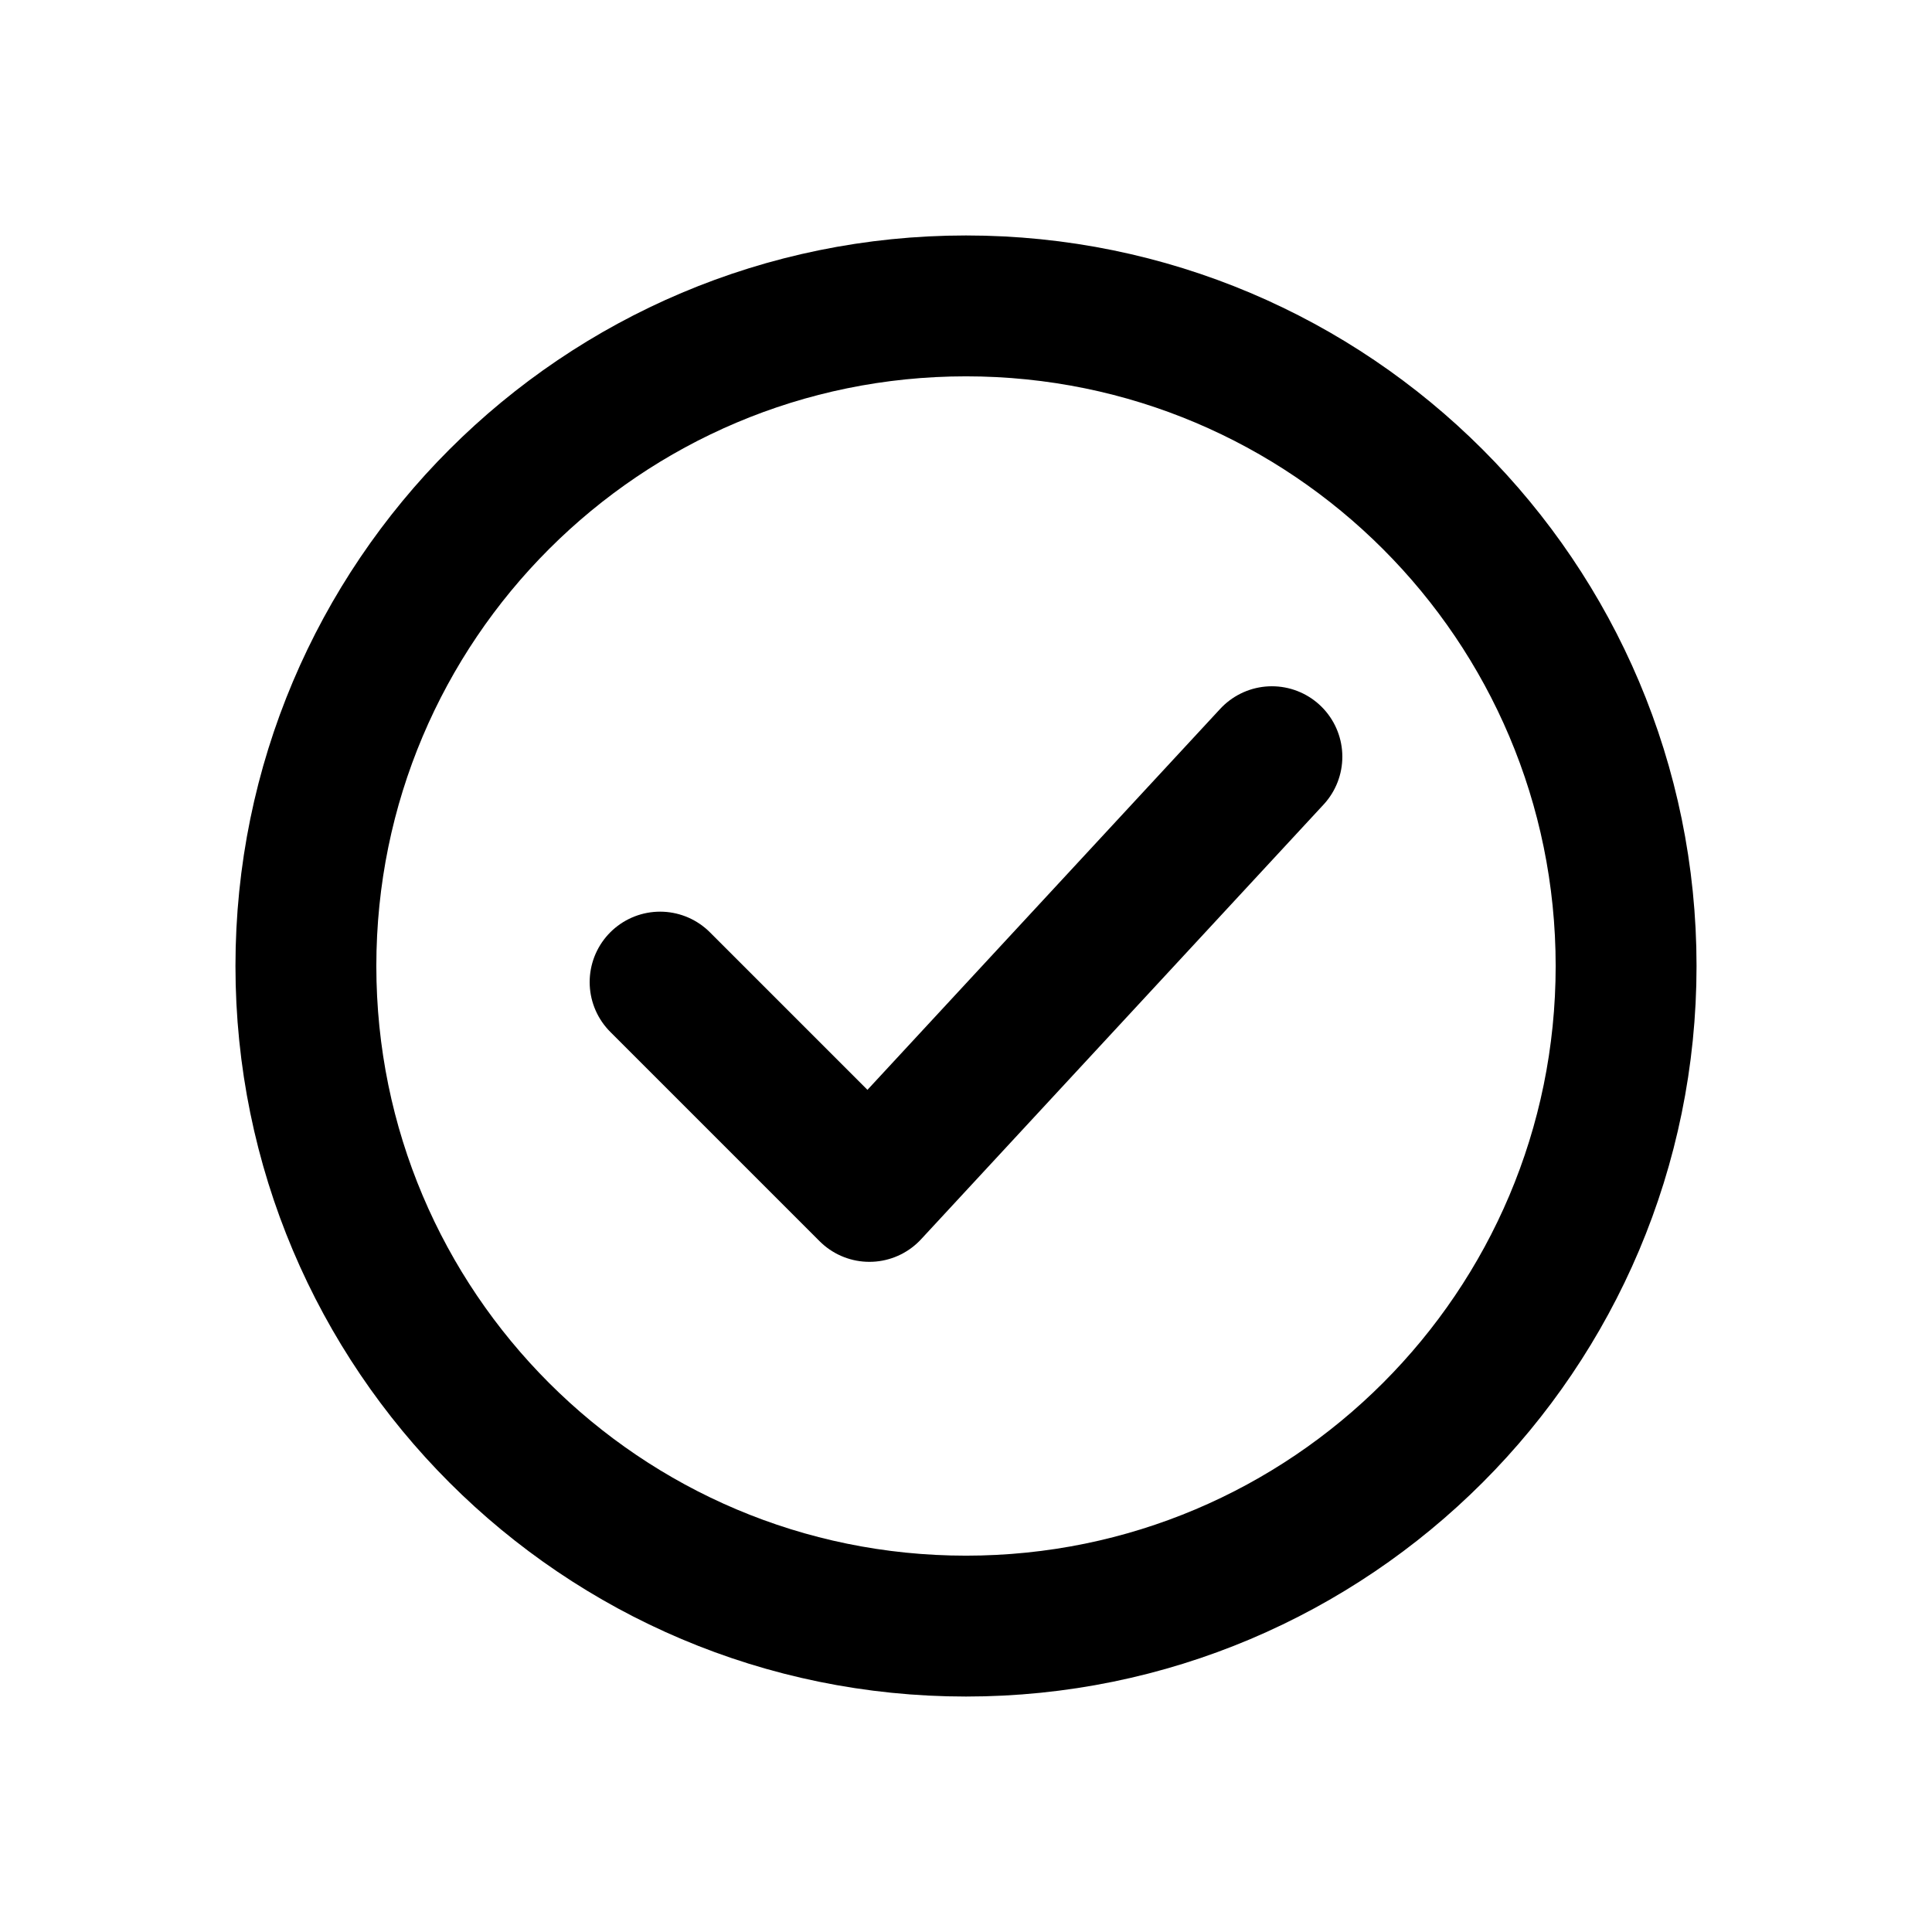
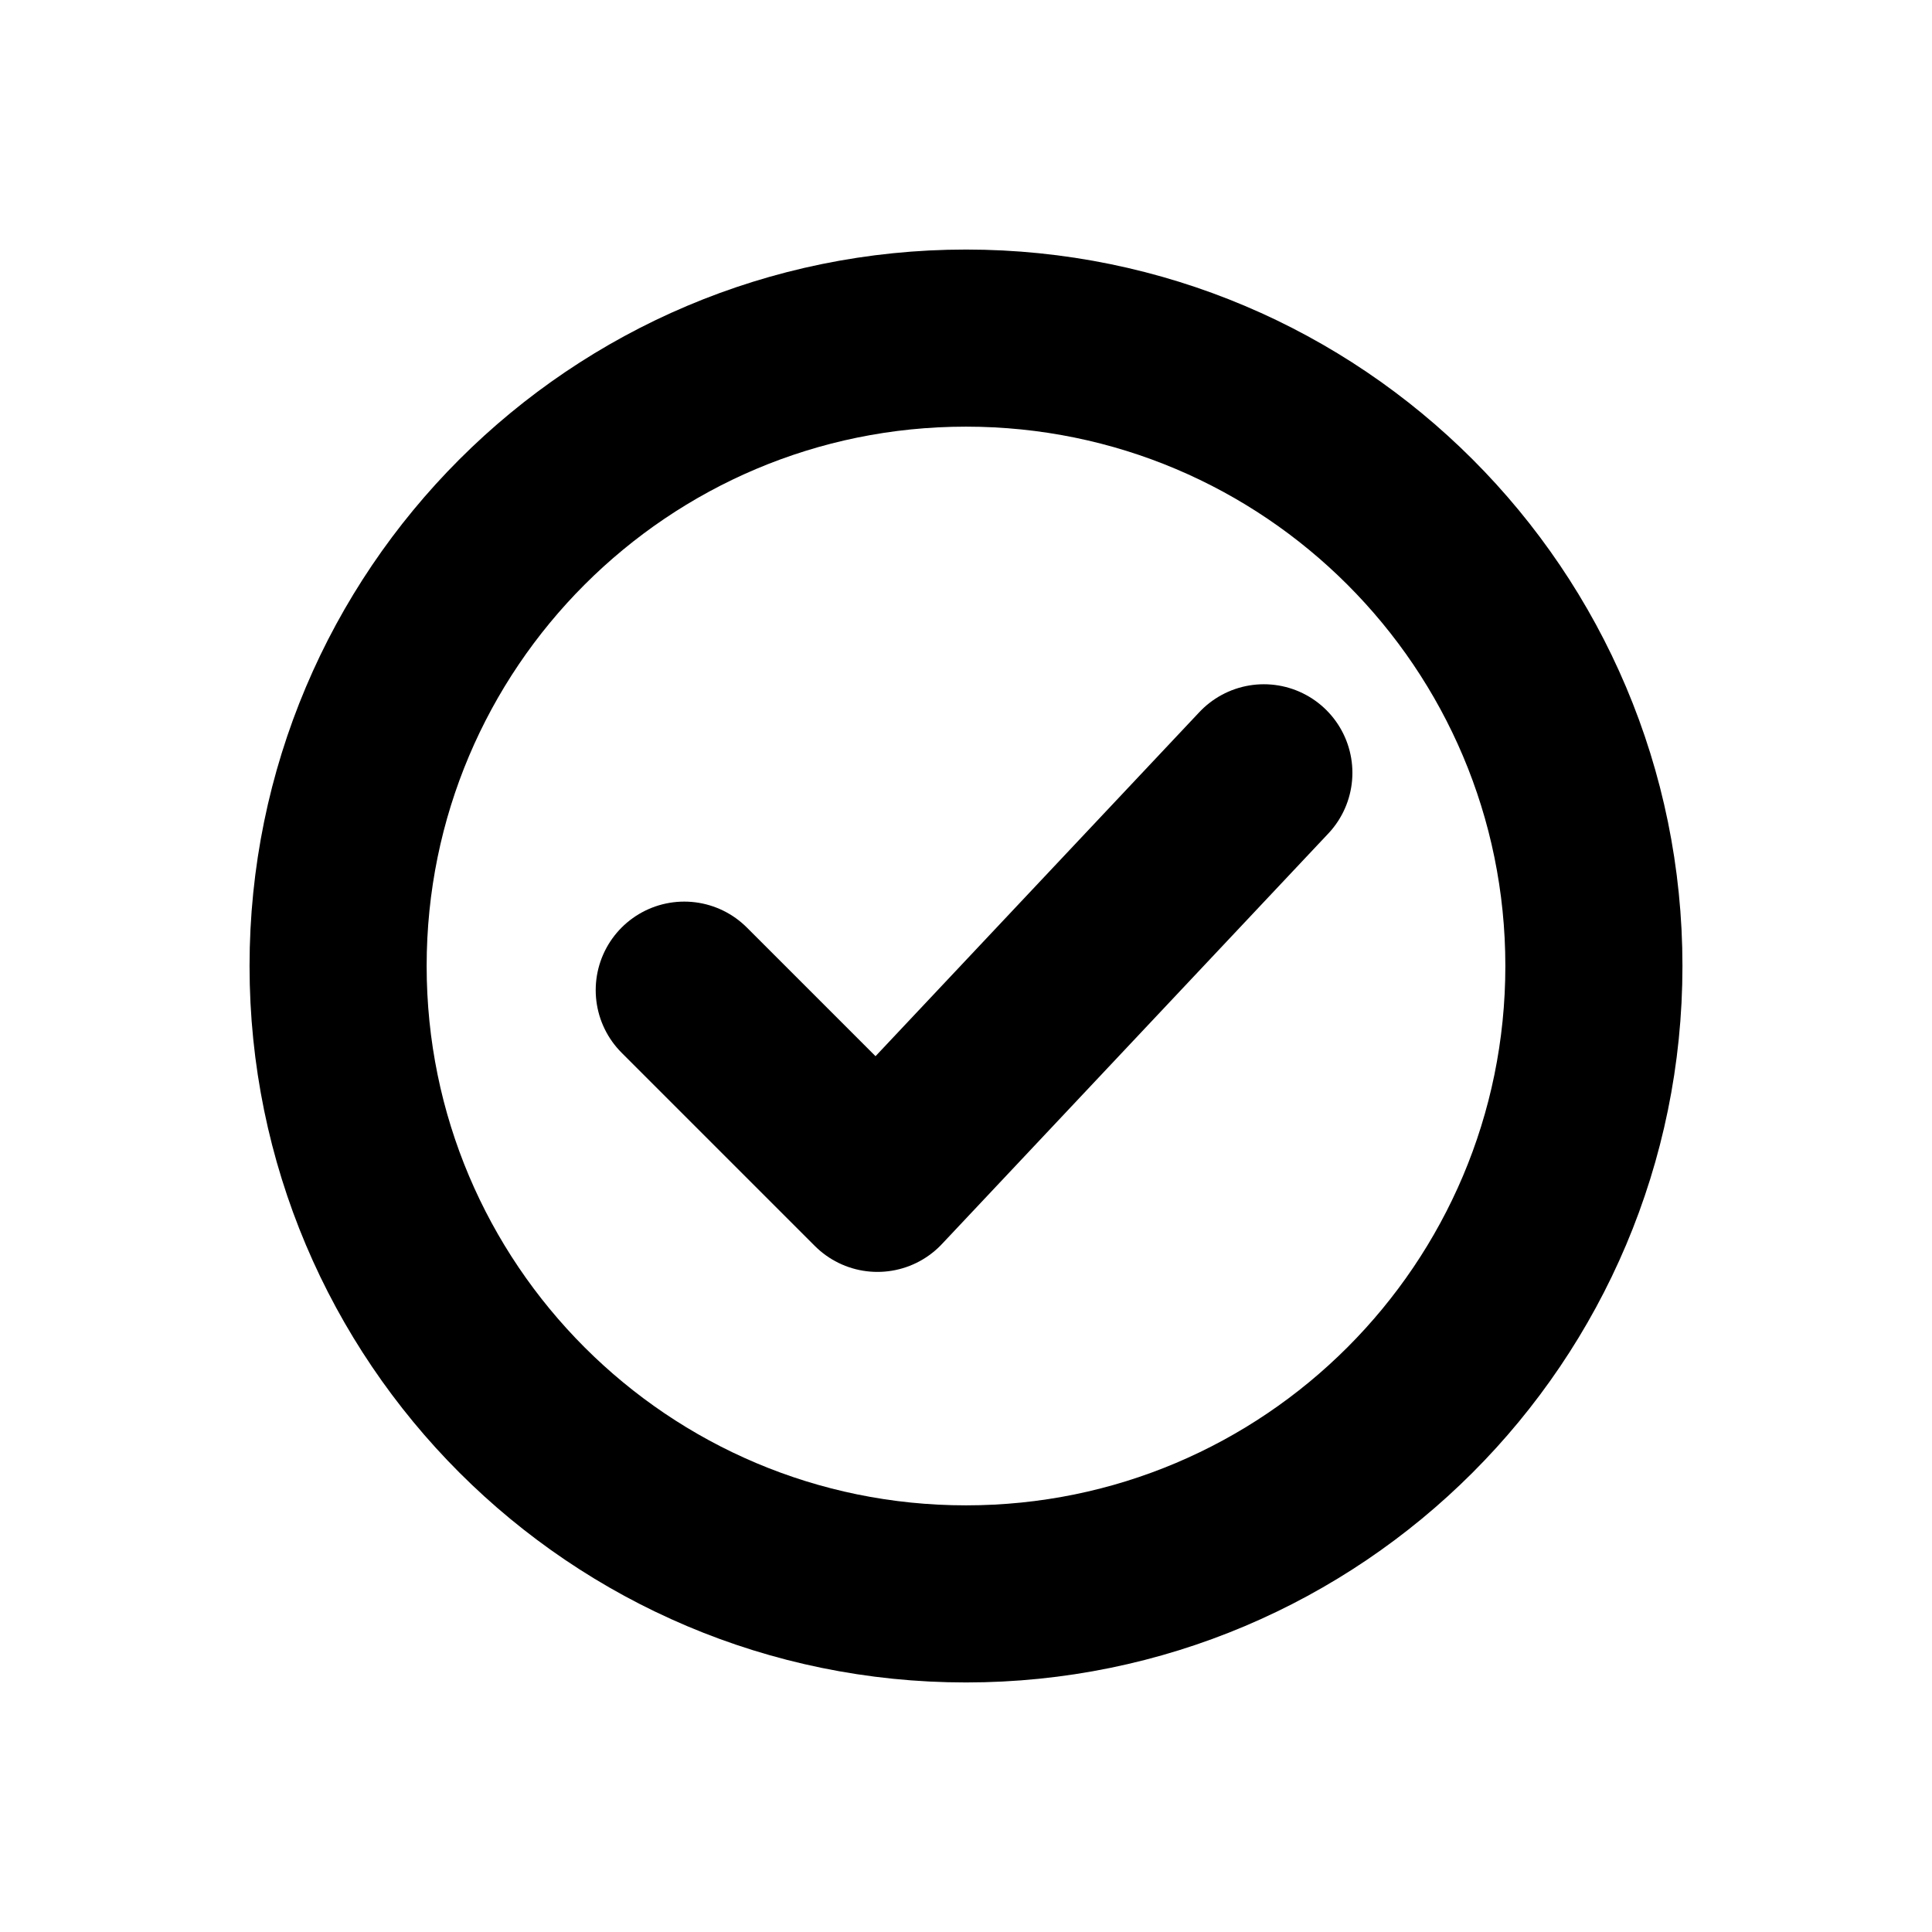
- <svg xmlns="http://www.w3.org/2000/svg" width="24" height="24" viewBox="0 0 24 24" fill="none" stroke="#000000" stroke-width="1.75" stroke-linecap="round" stroke-linejoin="round">
-   <circle cx="12" cy="12" r="8.2" />
-   <path d="m8.2 12.2 2.6 2.6 5-5.4" />
+ <svg xmlns="http://www.w3.org/2000/svg" width="24" height="24" viewBox="0 0 24 24" fill="none" stroke="#000000" stroke-width="2.2" stroke-linecap="round" stroke-linejoin="round">
+   <circle cx="12" cy="12" r="7.8" />
+   <path d="m8.5 12.3 2.4 2.4 4.8-5.1" />
</svg>
